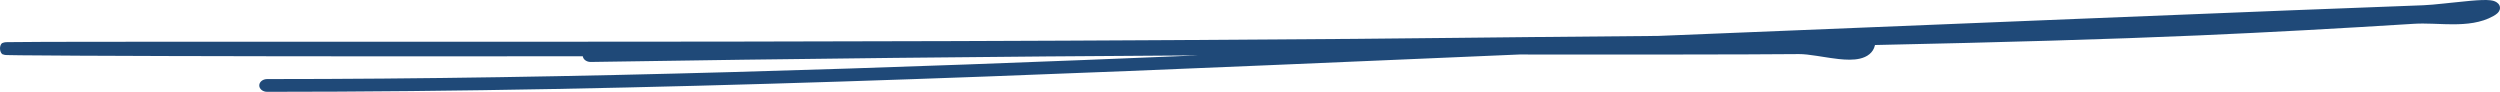
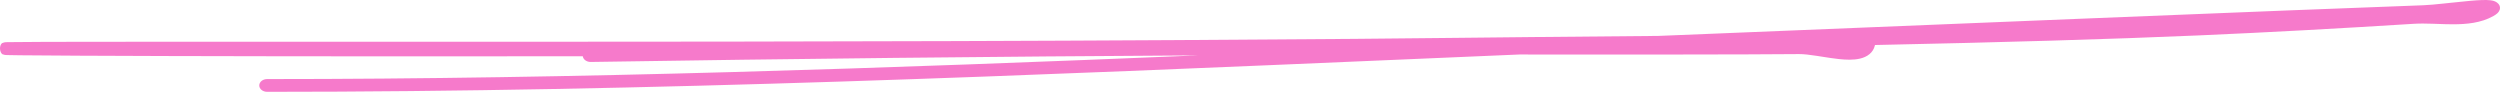
<svg xmlns="http://www.w3.org/2000/svg" width="599" height="22" viewBox="0 0 599 22" fill="none">
-   <path fill-rule="evenodd" clip-rule="evenodd" d="M596.202 3.095C596.202 3.095 596.198 3.094 596.19 3.092C596.198 3.094 596.202 3.094 596.202 3.095ZM397.272 8.606C402.126 8.407 406.979 8.21 411.833 8.017C411.913 8.013 412.82 7.976 414.437 7.91C434.152 7.104 559.459 1.977 580.638 1.259C581.841 1.219 583.649 1.044 585.709 0.826C586.159 0.779 586.619 0.73 587.083 0.68C588.705 0.506 590.384 0.327 591.879 0.197C593.712 0.037 595.573 -0.079 596.724 0.066C597.02 0.103 597.454 0.178 597.864 0.366C598.31 0.571 598.983 1.05 599 1.87C599.013 2.535 598.563 3.001 598.343 3.202C598.077 3.445 597.748 3.656 597.426 3.838C594.45 5.521 590.947 5.821 587.702 5.82C586.457 5.82 585.18 5.773 583.956 5.728C583.584 5.715 583.217 5.701 582.857 5.69C581.277 5.637 579.796 5.612 578.403 5.7C561.223 6.778 544.025 7.735 526.811 8.484C505.7 9.403 479.143 10.161 449.242 10.785C449.234 10.836 449.224 10.886 449.212 10.935C449.016 11.727 448.593 12.423 447.924 12.977C447.265 13.523 446.461 13.852 445.647 14.044C444.088 14.411 442.254 14.328 440.575 14.149C439.277 14.011 437.881 13.79 436.565 13.582C436.152 13.516 435.746 13.452 435.354 13.392C433.639 13.13 432.172 12.946 431.019 12.958C418.379 13.088 386.118 13.069 370.272 13.06C367.717 13.059 365.589 13.058 364.038 13.057C355.702 13.412 347.364 13.77 339.025 14.128C247.453 18.06 155.7 22 64.01 22C62.965 22 62.118 21.316 62.118 20.472C62.118 19.629 62.965 18.945 64.01 18.945C138.376 18.945 212.771 16.351 287.137 13.271C238.609 13.541 190.099 14.069 141.553 14.845C140.563 14.861 139.735 14.259 139.635 13.477C86.157 13.552 42.233 13.462 19.117 13.346C12.703 13.314 7.886 13.28 4.91 13.246C3.429 13.23 2.385 13.213 1.828 13.197C1.69 13.193 1.565 13.188 1.465 13.183C1.418 13.181 1.353 13.177 1.287 13.17C1.251 13.167 1.175 13.158 1.127 13.151C1.041 13.136 0.758 13.063 0.566 12.989C-0.094 12.508 -0.24 10.991 0.468 10.349C0.693 10.252 1.022 10.16 1.118 10.143C1.24 10.123 1.351 10.116 1.385 10.114L1.387 10.114C1.487 10.107 1.611 10.103 1.734 10.099C3.697 10.042 14 10.002 34.483 10.002C45.697 10.002 56.91 10.004 68.123 10.005C139.42 10.016 210.709 10.027 281.997 9.605C321.894 9.368 333.164 9.245 348.65 9.074C359.213 8.958 371.739 8.821 396.651 8.611C396.858 8.609 397.065 8.608 397.272 8.606Z" fill="#1f4978" />
+   <path fill-rule="evenodd" clip-rule="evenodd" d="M596.202 3.095C596.202 3.095 596.198 3.094 596.19 3.092C596.198 3.094 596.202 3.094 596.202 3.095ZM397.272 8.606C402.126 8.407 406.979 8.21 411.833 8.017C411.913 8.013 412.82 7.976 414.437 7.91C434.152 7.104 559.459 1.977 580.638 1.259C581.841 1.219 583.649 1.044 585.709 0.826C586.159 0.779 586.619 0.73 587.083 0.68C588.705 0.506 590.384 0.327 591.879 0.197C593.712 0.037 595.573 -0.079 596.724 0.066C597.02 0.103 597.454 0.178 597.864 0.366C598.31 0.571 598.983 1.05 599 1.87C599.013 2.535 598.563 3.001 598.343 3.202C598.077 3.445 597.748 3.656 597.426 3.838C594.45 5.521 590.947 5.821 587.702 5.82C586.457 5.82 585.18 5.773 583.956 5.728C583.584 5.715 583.217 5.701 582.857 5.69C581.277 5.637 579.796 5.612 578.403 5.7C561.223 6.778 544.025 7.735 526.811 8.484C505.7 9.403 479.143 10.161 449.242 10.785C449.234 10.836 449.224 10.886 449.212 10.935C449.016 11.727 448.593 12.423 447.924 12.977C447.265 13.523 446.461 13.852 445.647 14.044C444.088 14.411 442.254 14.328 440.575 14.149C439.277 14.011 437.881 13.79 436.565 13.582C436.152 13.516 435.746 13.452 435.354 13.392C433.639 13.13 432.172 12.946 431.019 12.958C418.379 13.088 386.118 13.069 370.272 13.06C367.717 13.059 365.589 13.058 364.038 13.057C355.702 13.412 347.364 13.77 339.025 14.128C247.453 18.06 155.7 22 64.01 22C62.965 22 62.118 21.316 62.118 20.472C62.118 19.629 62.965 18.945 64.01 18.945C138.376 18.945 212.771 16.351 287.137 13.271C238.609 13.541 190.099 14.069 141.553 14.845C140.563 14.861 139.735 14.259 139.635 13.477C86.157 13.552 42.233 13.462 19.117 13.346C12.703 13.314 7.886 13.28 4.91 13.246C3.429 13.23 2.385 13.213 1.828 13.197C1.69 13.193 1.565 13.188 1.465 13.183C1.418 13.181 1.353 13.177 1.287 13.17C1.251 13.167 1.175 13.158 1.127 13.151C1.041 13.136 0.758 13.063 0.566 12.989C-0.094 12.508 -0.24 10.991 0.468 10.349C0.693 10.252 1.022 10.16 1.118 10.143C1.24 10.123 1.351 10.116 1.385 10.114L1.387 10.114C1.487 10.107 1.611 10.103 1.734 10.099C3.697 10.042 14 10.002 34.483 10.002C45.697 10.002 56.91 10.004 68.123 10.005C139.42 10.016 210.709 10.027 281.997 9.605C321.894 9.368 333.164 9.245 348.65 9.074C359.213 8.958 371.739 8.821 396.651 8.611C396.858 8.609 397.065 8.608 397.272 8.606Z" fill="#f67acb" />
</svg>
